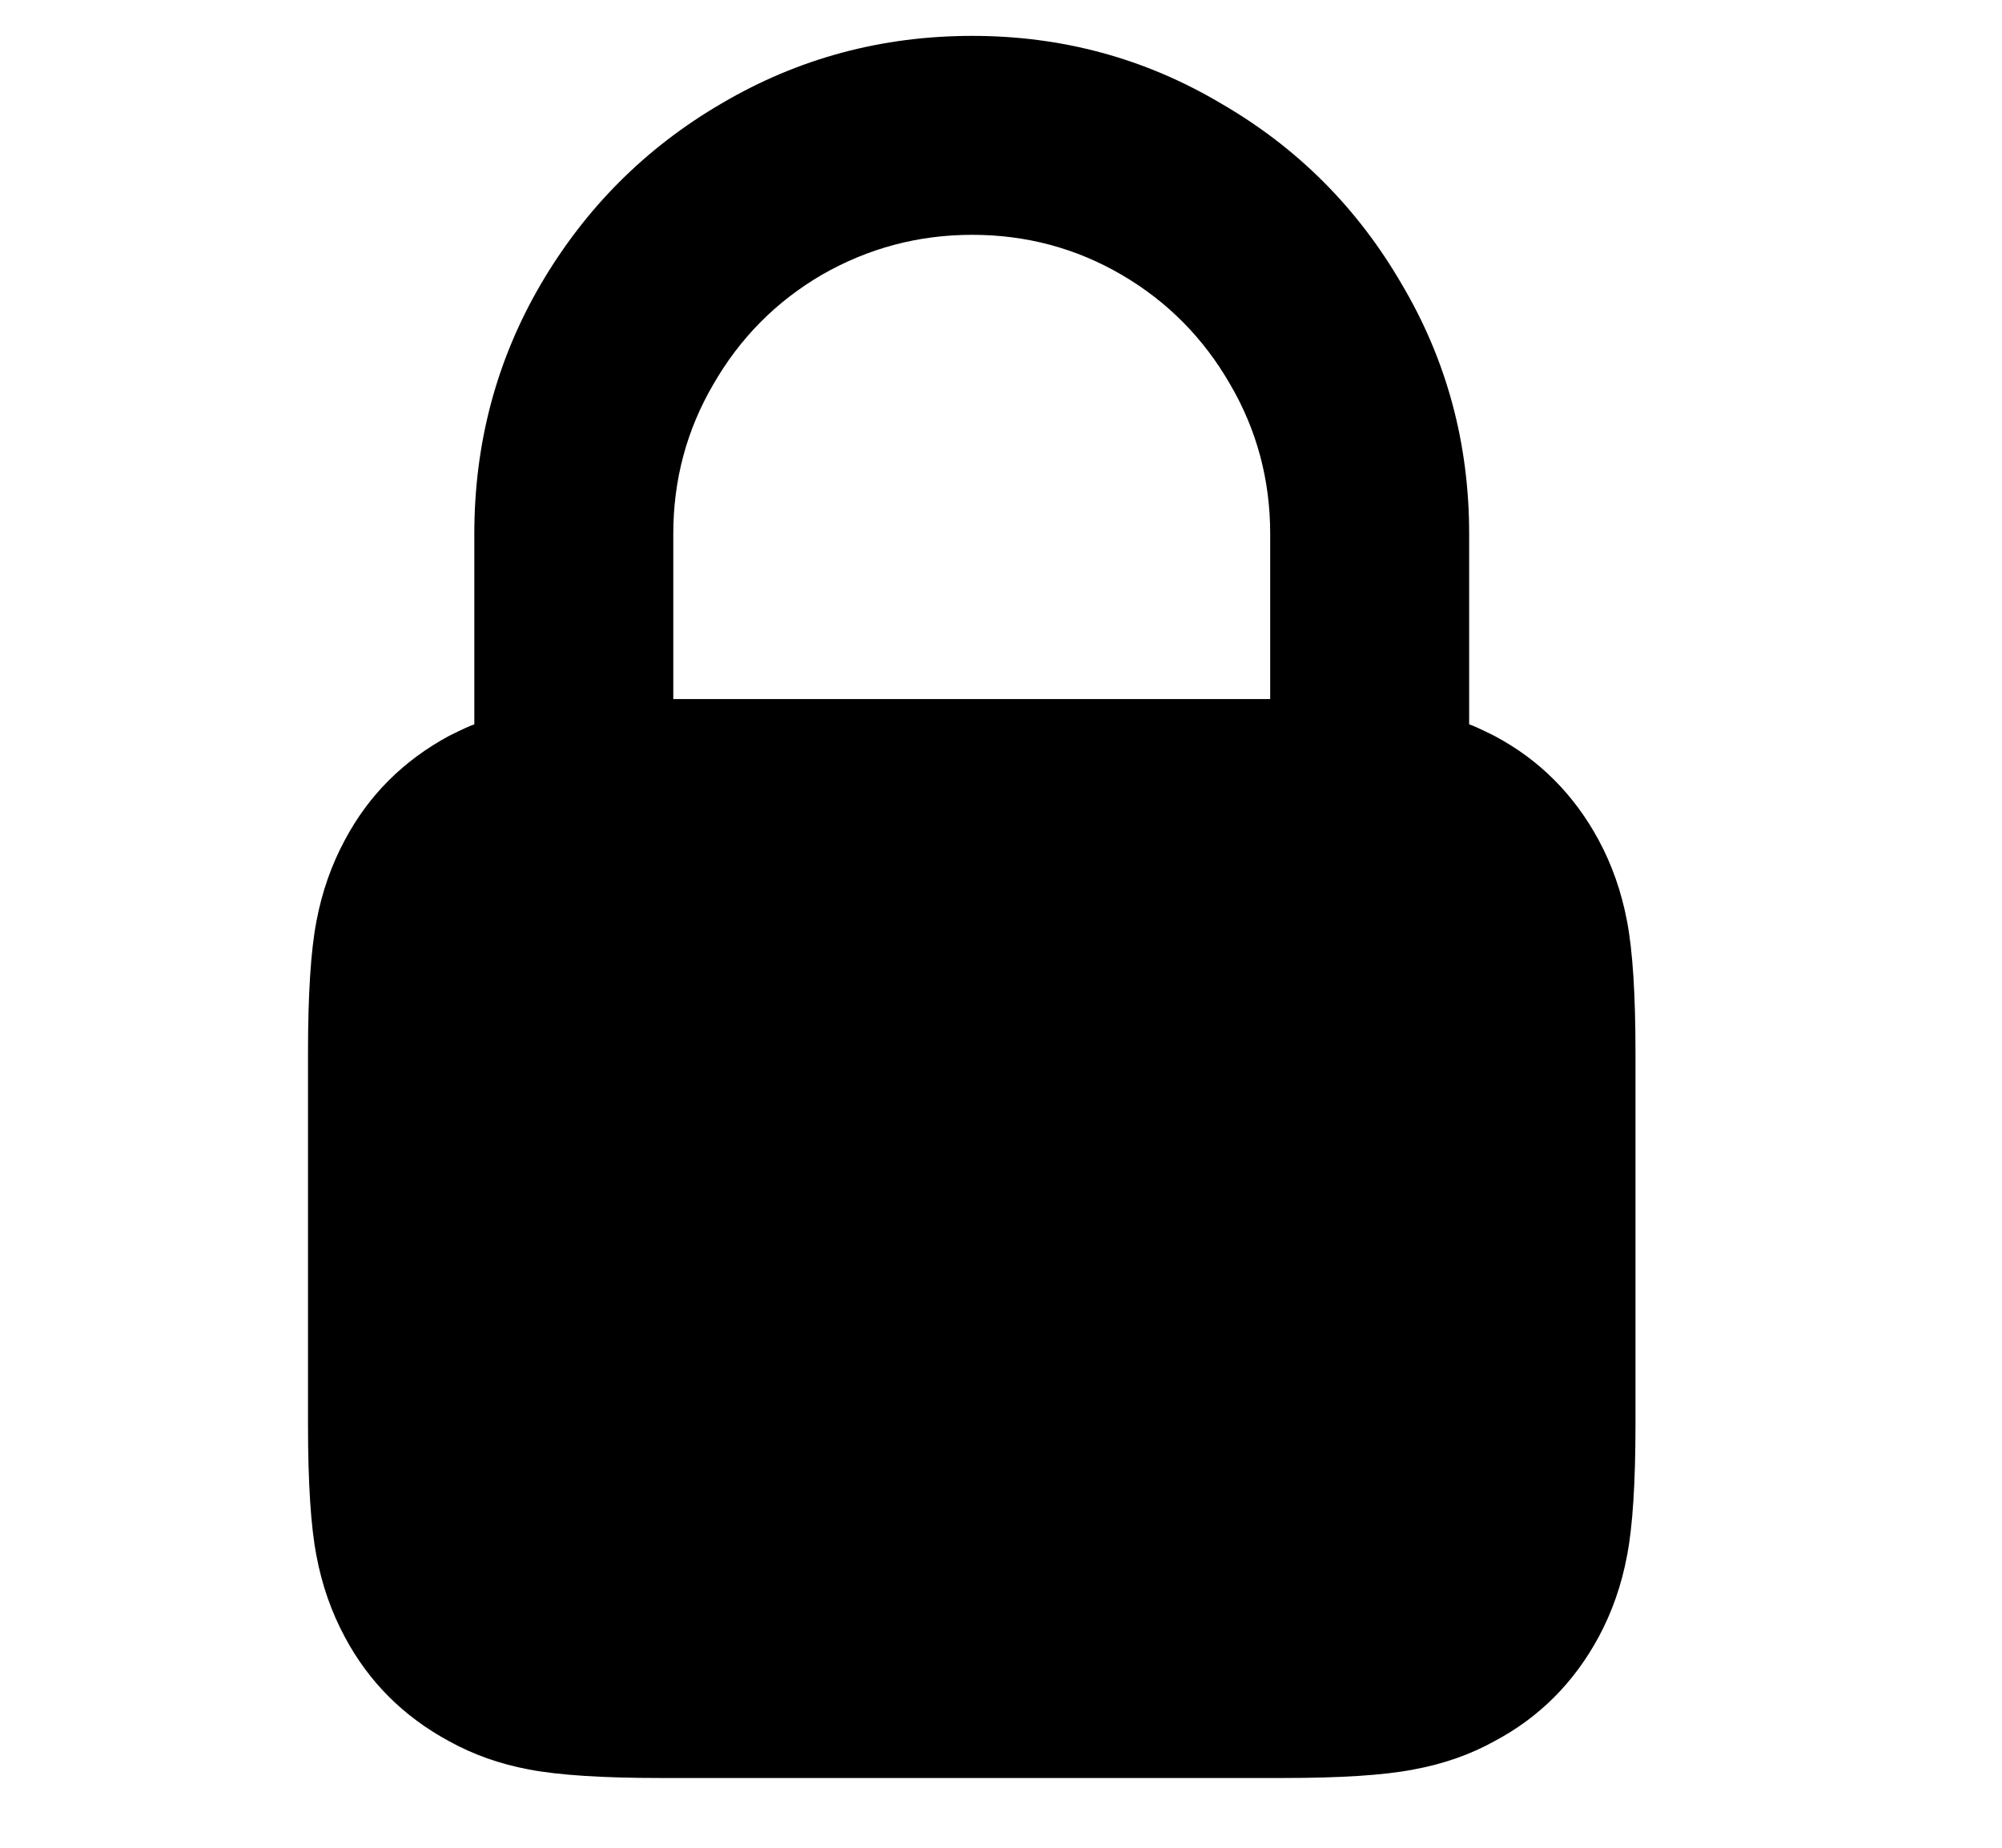
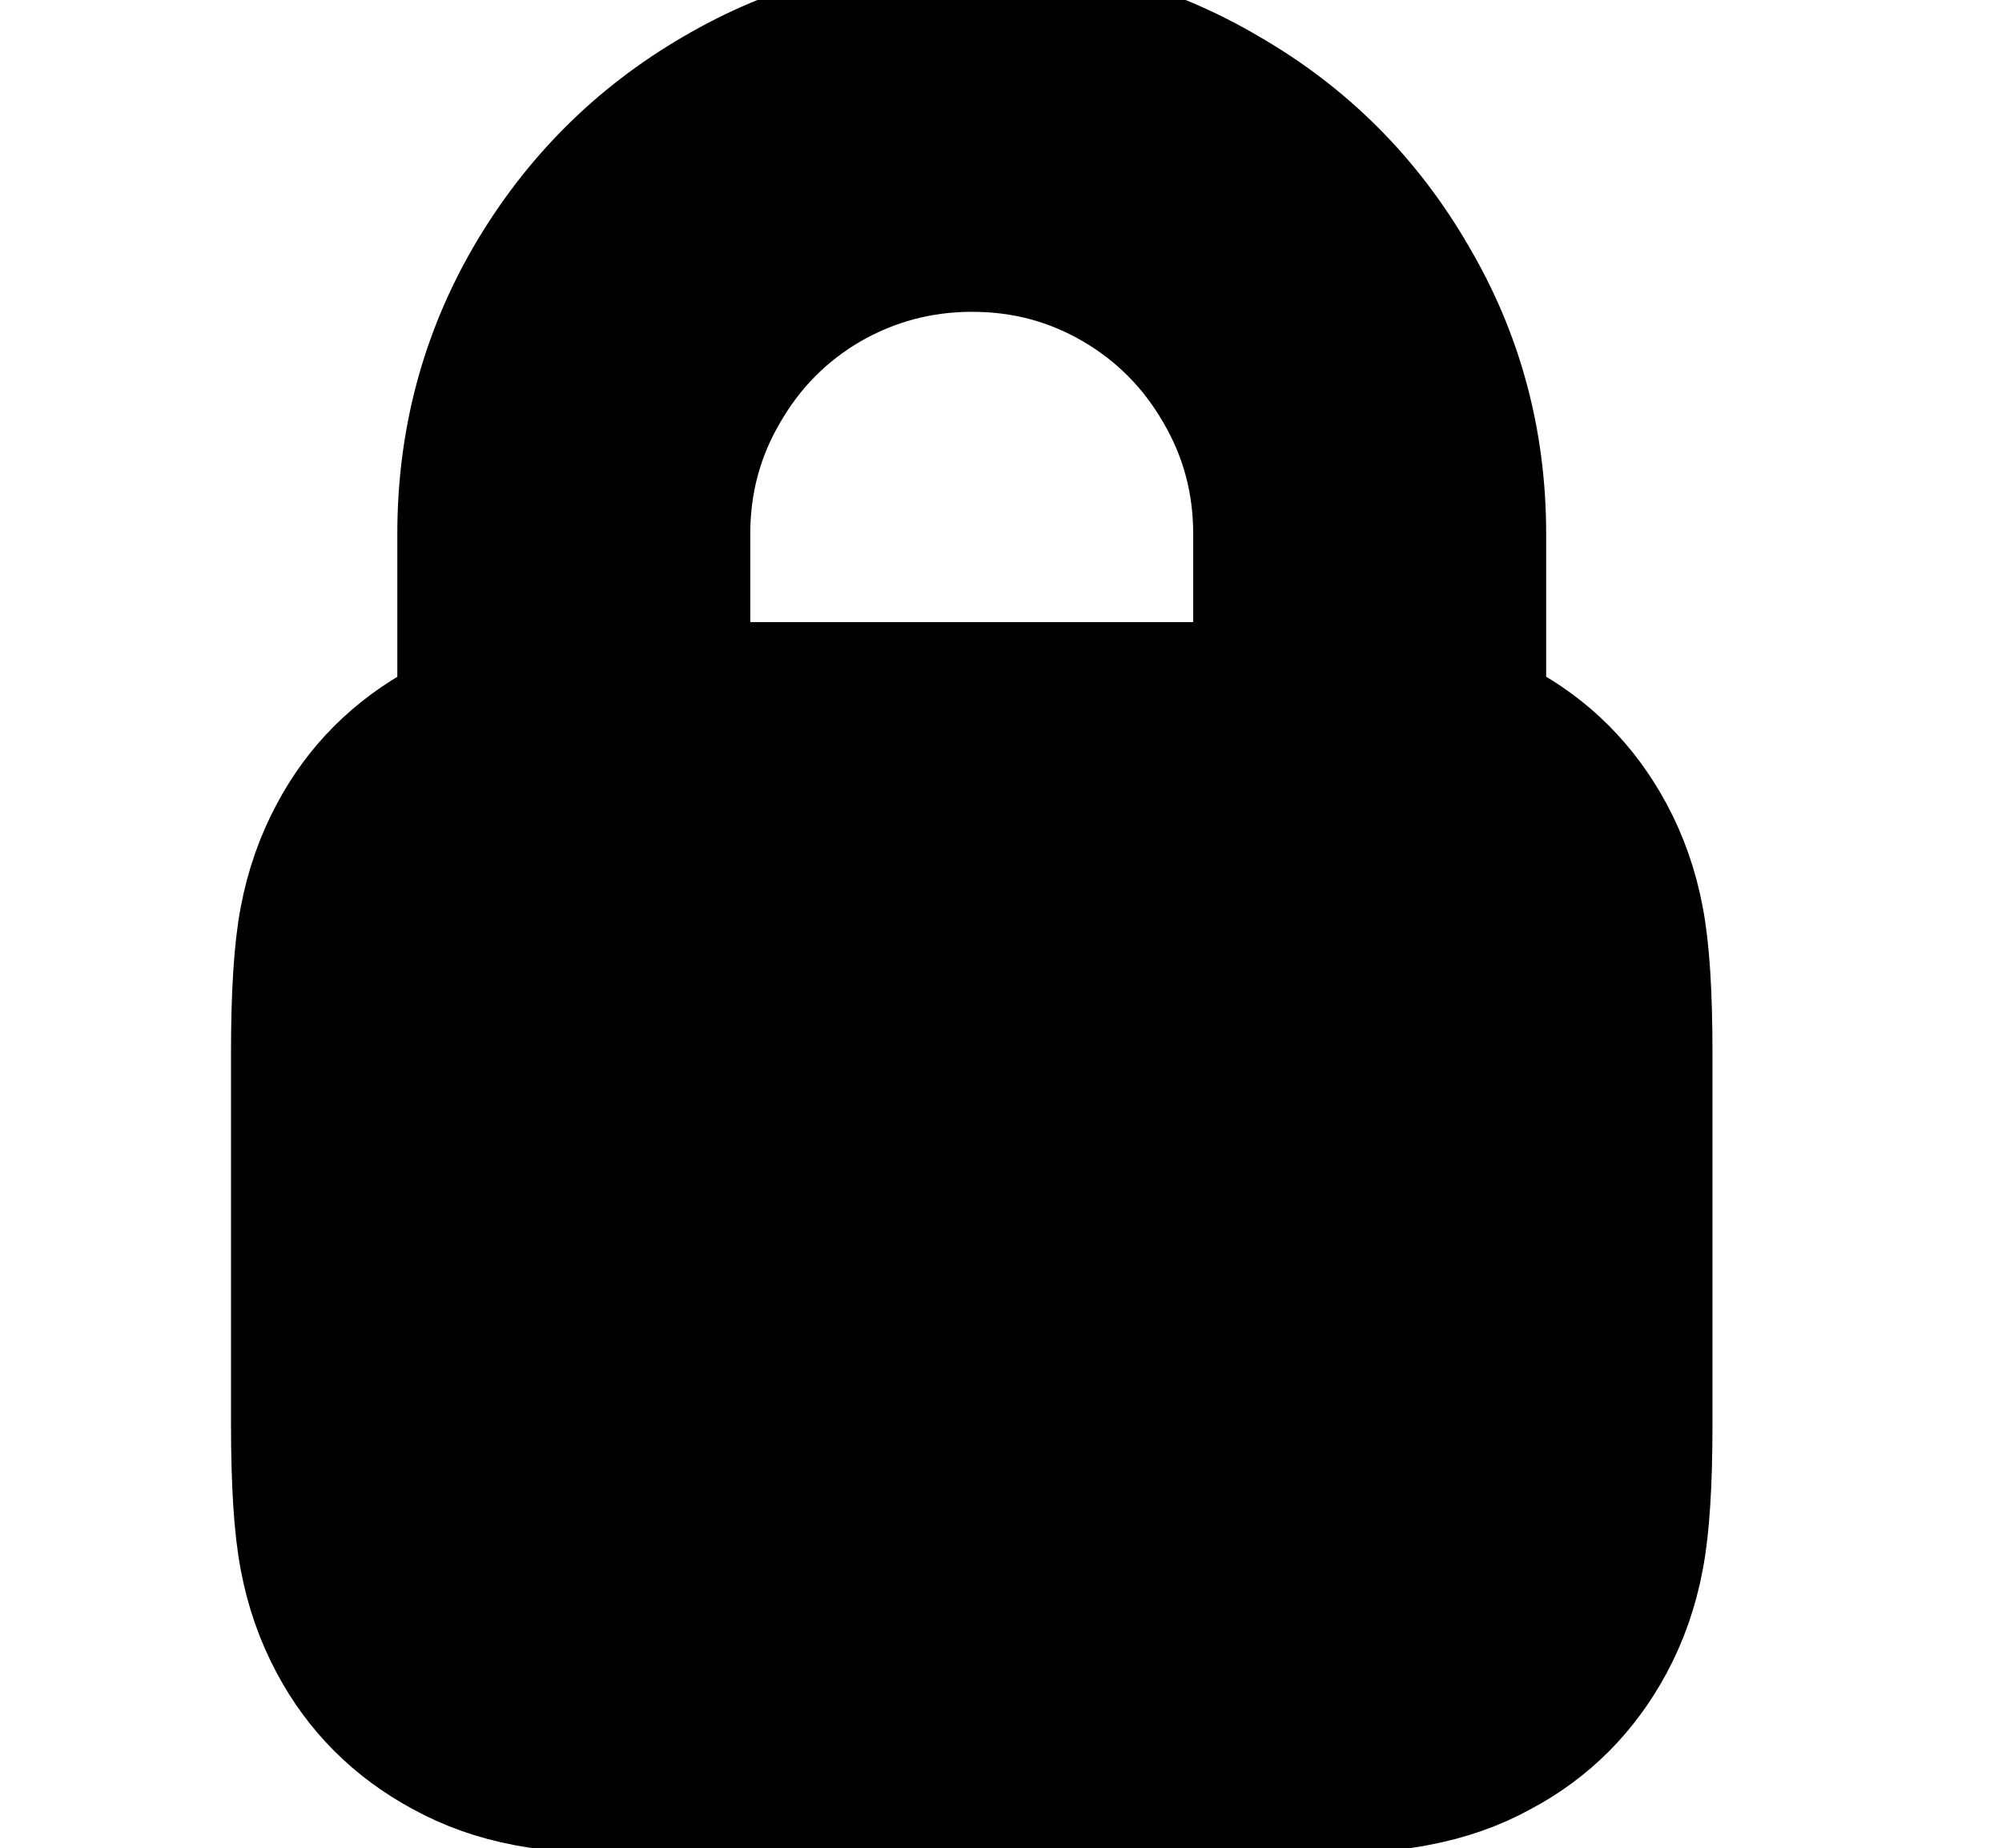
- <svg viewBox="0 0 13 12" height="12" width="13" preserveAspectRatio="xMidYMid meet">
-   <path d="M9.54 3.467C9.54 2.879 9.394 2.339 9.103 1.847C8.815 1.35 8.424 0.958 7.927 0.671C7.435 0.379 6.897 0.233 6.313 0.233C5.726 0.233 5.183 0.379 4.687 0.671C4.194 0.958 3.802 1.35 3.511 1.847C3.224 2.339 3.08 2.879 3.08 3.467V4.704C3.053 4.713 2.998 4.738 2.916 4.779C2.62 4.939 2.394 5.164 2.239 5.456C2.153 5.616 2.091 5.791 2.055 5.982C2.018 6.174 2 6.459 2 6.837V9.25C2 9.628 2.018 9.913 2.055 10.104C2.091 10.296 2.153 10.471 2.239 10.631C2.394 10.922 2.62 11.148 2.916 11.308C3.071 11.394 3.244 11.456 3.436 11.492C3.632 11.529 3.916 11.547 4.29 11.547H8.33C8.704 11.547 8.986 11.529 9.178 11.492C9.374 11.456 9.549 11.394 9.704 11.308C9.996 11.153 10.221 10.927 10.381 10.631C10.467 10.471 10.529 10.296 10.565 10.104C10.602 9.913 10.62 9.628 10.62 9.25V6.837C10.62 6.459 10.602 6.174 10.565 5.982C10.529 5.791 10.467 5.616 10.381 5.456C10.221 5.16 9.996 4.934 9.704 4.779C9.622 4.738 9.567 4.713 9.54 4.704V3.467ZM4.372 3.467C4.372 3.116 4.459 2.792 4.632 2.496C4.805 2.195 5.04 1.958 5.336 1.785C5.637 1.612 5.963 1.525 6.313 1.525C6.664 1.525 6.988 1.612 7.284 1.785C7.58 1.958 7.815 2.195 7.988 2.496C8.161 2.792 8.248 3.116 8.248 3.467V4.54H4.372V3.467Z" />
+ <svg viewBox="0 0 13 12" height="12" width="13" preserveAspectRatio="xMidYMid meet" stroke="currentColor">
+   <path d="M9.54 3.467C9.54 2.879 9.394 2.339 9.103 1.847C8.815 1.35 8.424 0.958 7.927 0.671C7.435 0.379 6.897 0.233 6.313 0.233C5.726 0.233 5.183 0.379 4.687 0.671C4.194 0.958 3.802 1.35 3.511 1.847C3.224 2.339 3.08 2.879 3.08 3.467V4.704C3.053 4.713 2.998 4.738 2.916 4.779C2.62 4.939 2.394 5.164 2.239 5.456C2.153 5.616 2.091 5.791 2.055 5.982C2.018 6.174 2 6.459 2 6.837V9.25C2 9.628 2.018 9.913 2.055 10.104C2.091 10.296 2.153 10.471 2.239 10.631C2.394 10.922 2.62 11.148 2.916 11.308C3.071 11.394 3.244 11.456 3.436 11.492C3.632 11.529 3.916 11.547 4.29 11.547H8.33C8.704 11.547 8.986 11.529 9.178 11.492C9.374 11.456 9.549 11.394 9.704 11.308C9.996 11.153 10.221 10.927 10.381 10.631C10.467 10.471 10.529 10.296 10.565 10.104C10.602 9.913 10.62 9.628 10.62 9.25V6.837C10.62 6.459 10.602 6.174 10.565 5.982C10.529 5.791 10.467 5.616 10.381 5.456C10.221 5.16 9.996 4.934 9.704 4.779C9.622 4.738 9.567 4.713 9.54 4.704V3.467ZM4.372 3.467C4.372 3.116 4.459 2.792 4.632 2.496C4.805 2.195 5.04 1.958 5.336 1.785C5.637 1.612 5.963 1.525 6.313 1.525C6.664 1.525 6.988 1.612 7.284 1.785C7.58 1.958 7.815 2.195 7.988 2.496C8.161 2.792 8.248 3.116 8.248 3.467V4.54H4.372V3.467Z" stroke="currentColor" />
</svg>
